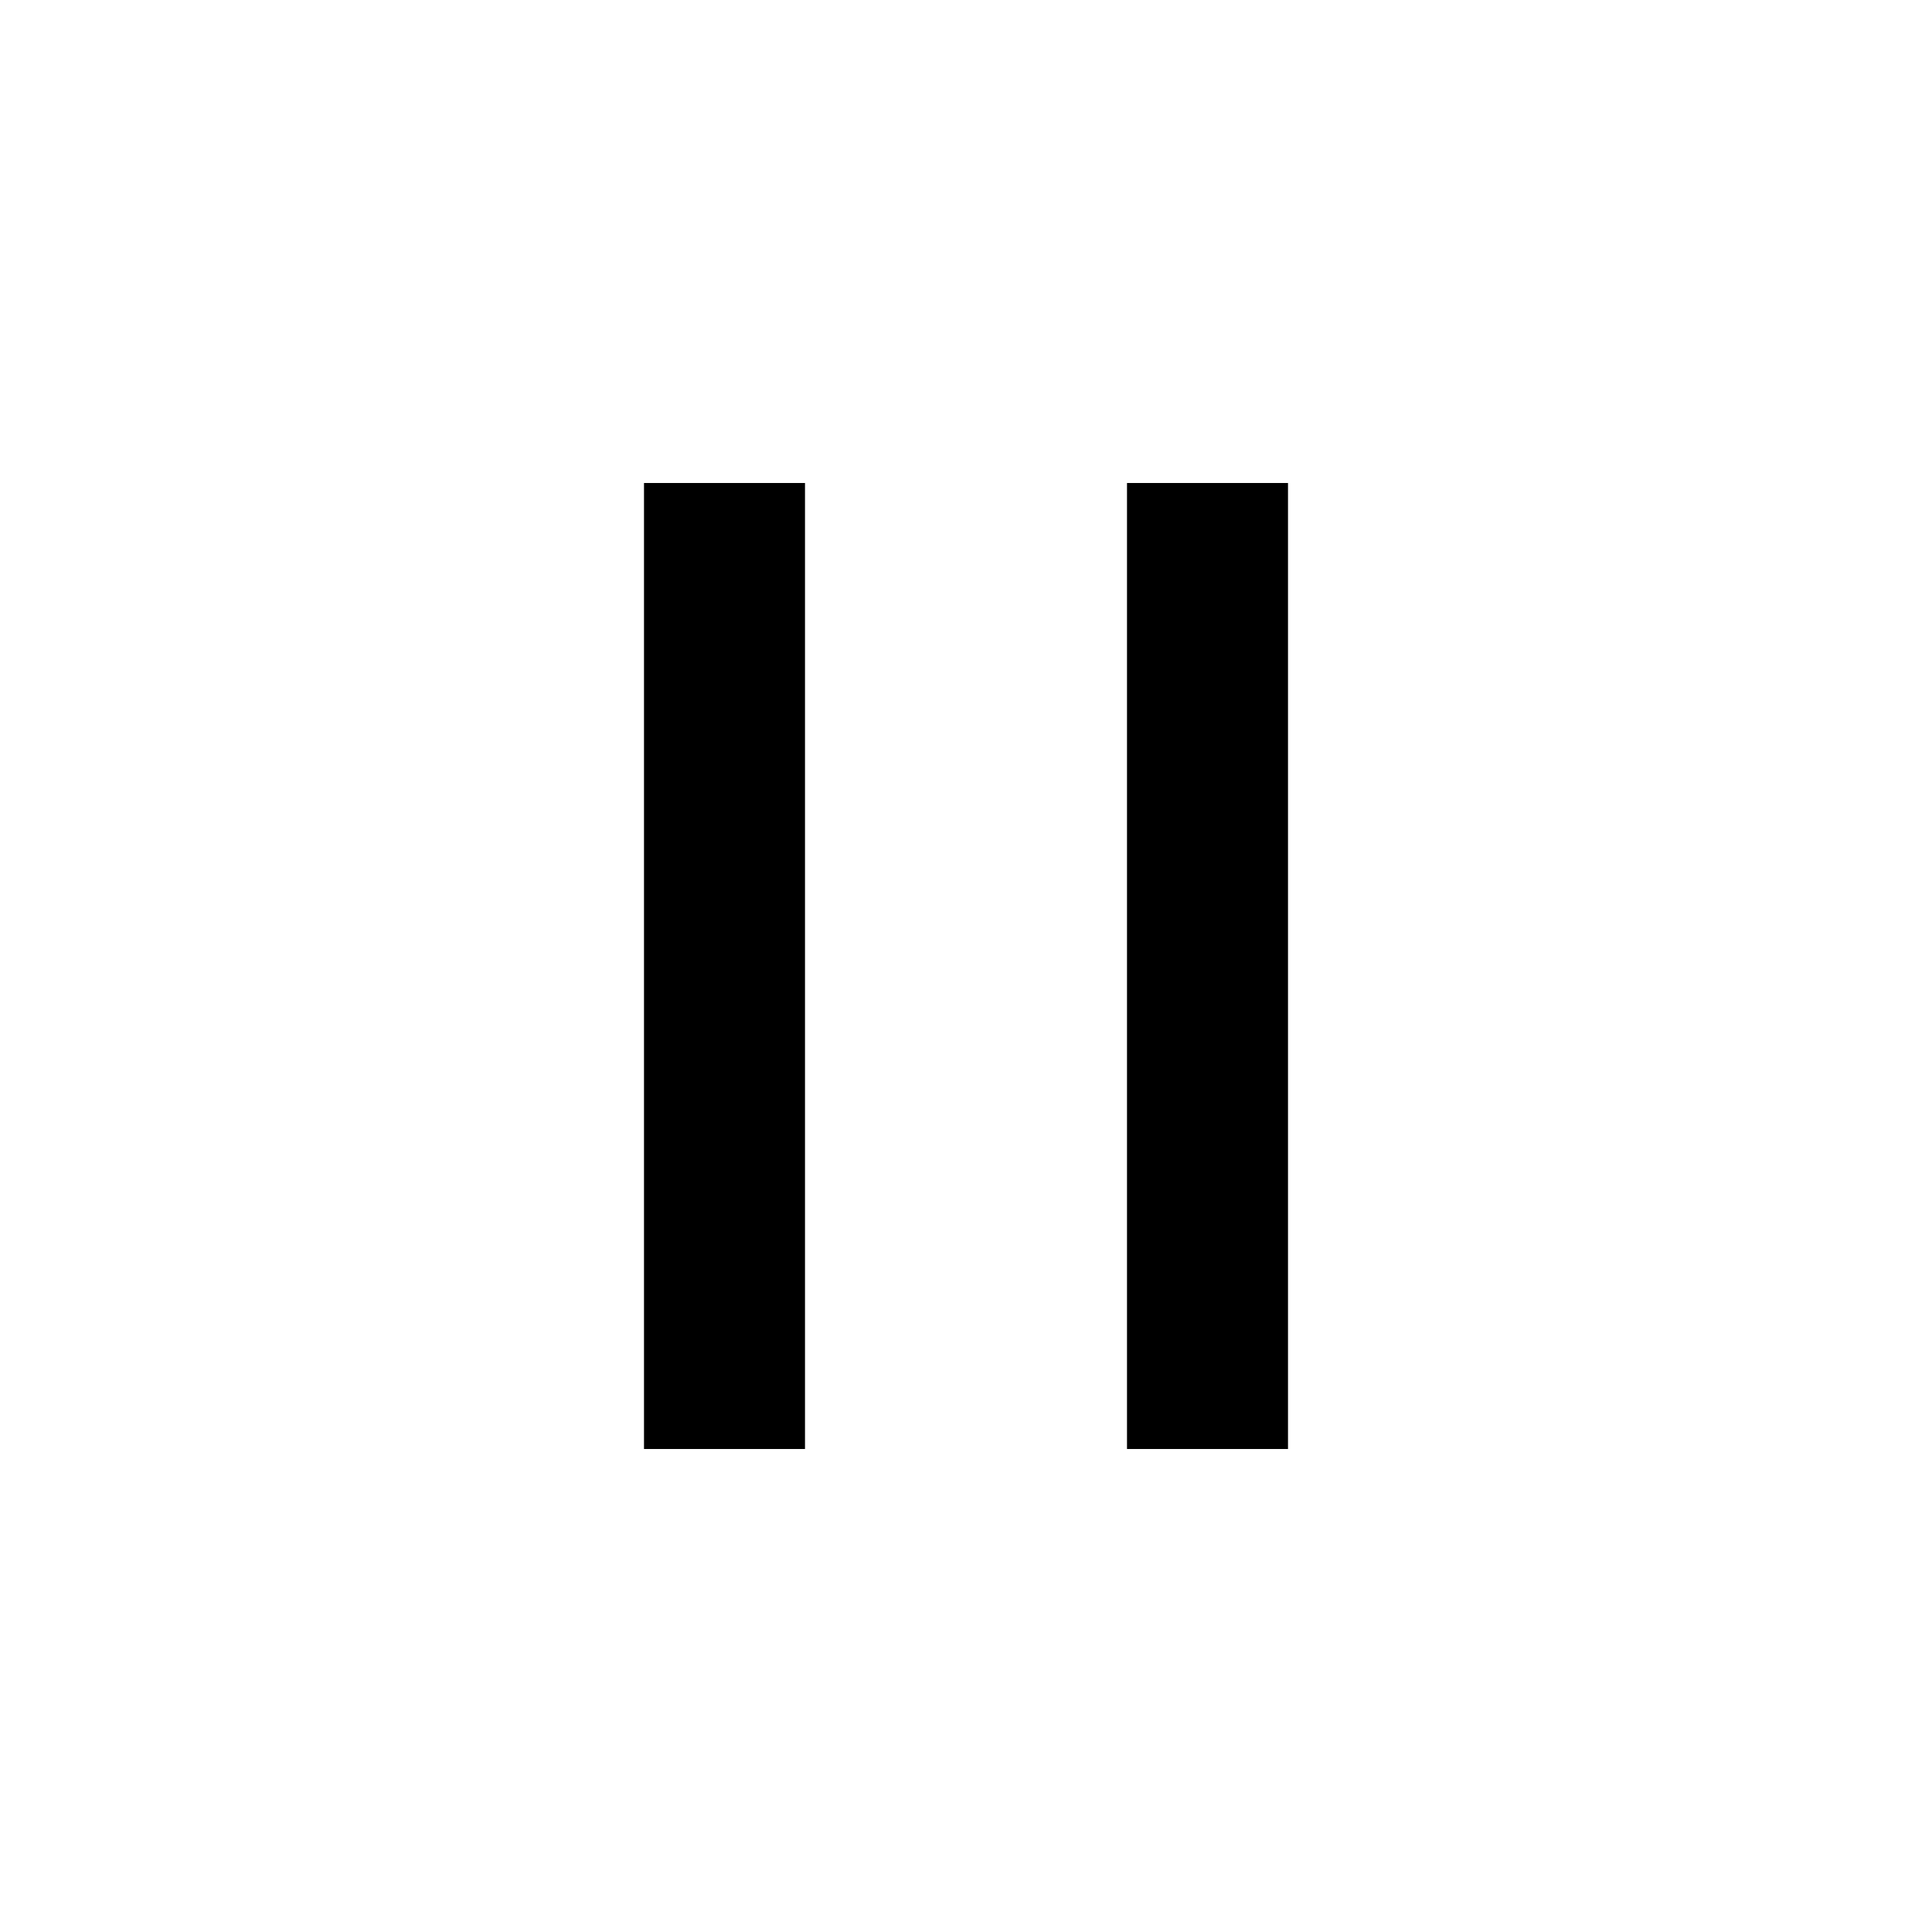
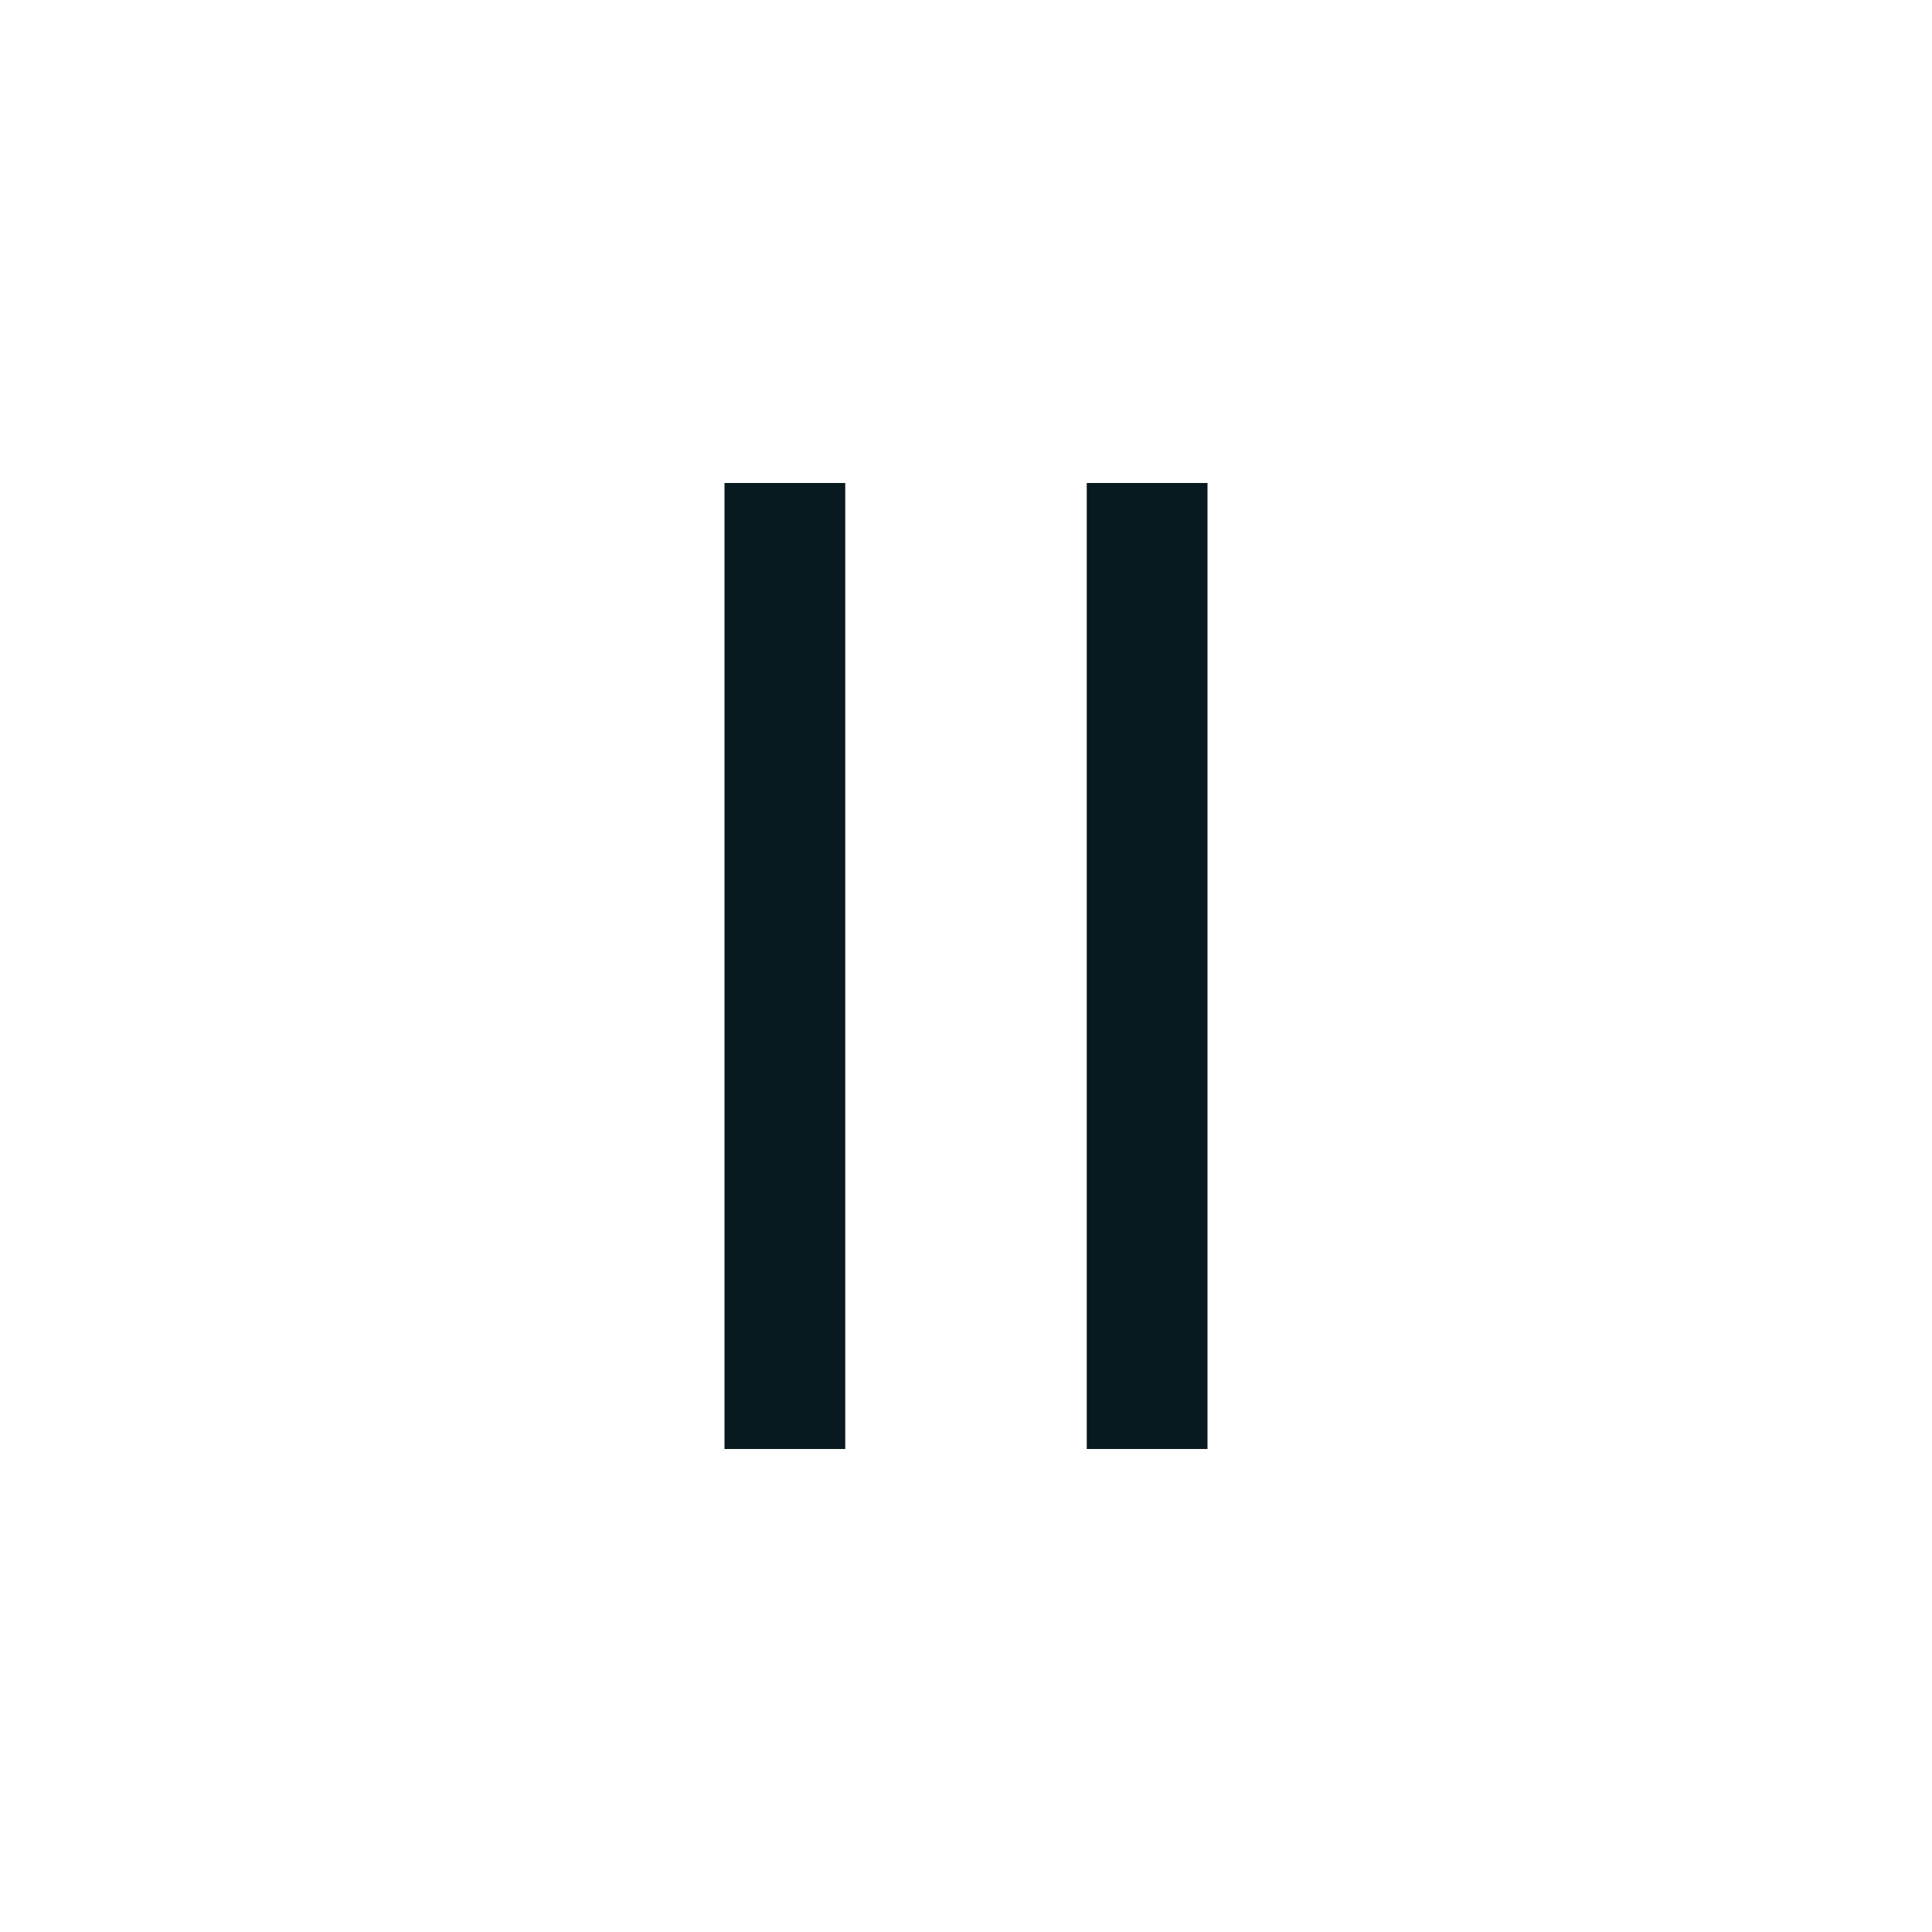
- <svg xmlns="http://www.w3.org/2000/svg" width="512px" height="512px" viewBox="0 0 512 512" version="1.1">
-   <g id="Page-1" stroke="none" stroke-width="1" fill="none" fill-rule="evenodd">
-     <g id="Pause" fill="#000000" transform="translate(170.6667, 128)">
-       <path d="M-2.84217094e-14,-2.84217094e-14 L42.667,-2.84217094e-14 L42.667,256 L-2.84217094e-14,256 L-2.84217094e-14,-2.84217094e-14 Z M128,-2.84217094e-14 L170.667,-2.84217094e-14 L170.667,256 L128,256 L128,-2.84217094e-14 Z" />
-     </g>
-   </g>
+ <svg xmlns="http://www.w3.org/2000/svg" version="1.1" id="power_grey" x="0px" y="0px" viewBox="0 0 16 16" style="enable-background:new 0 0 16 16;" xml:space="preserve">
+   <style type="text/css">
+ 	.st0{fill:#08191F;}
+ 	.st1{clip-path:url(#SVGID_00000012447301201285482630000016260044053700843700_);}
+ 	.st2{fill-rule:evenodd;clip-rule:evenodd;fill:#08191F;}
+ </style>
+   <rect x="6" y="4" class="st0" width="1" height="8" />
+   <rect x="9" y="4" class="st0" width="1" height="8" />
</svg>
